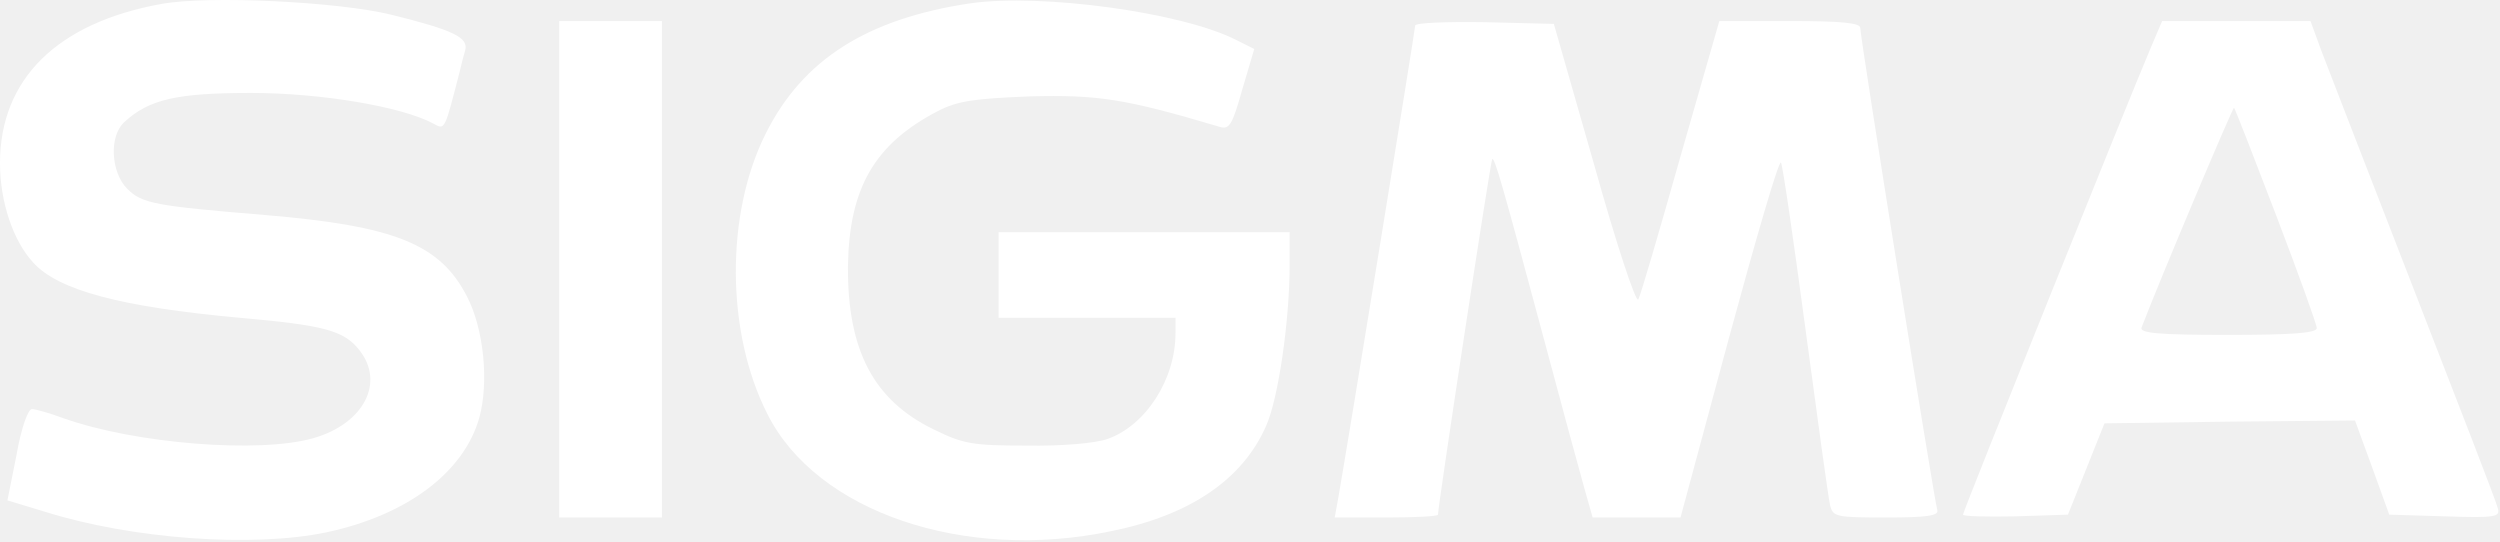
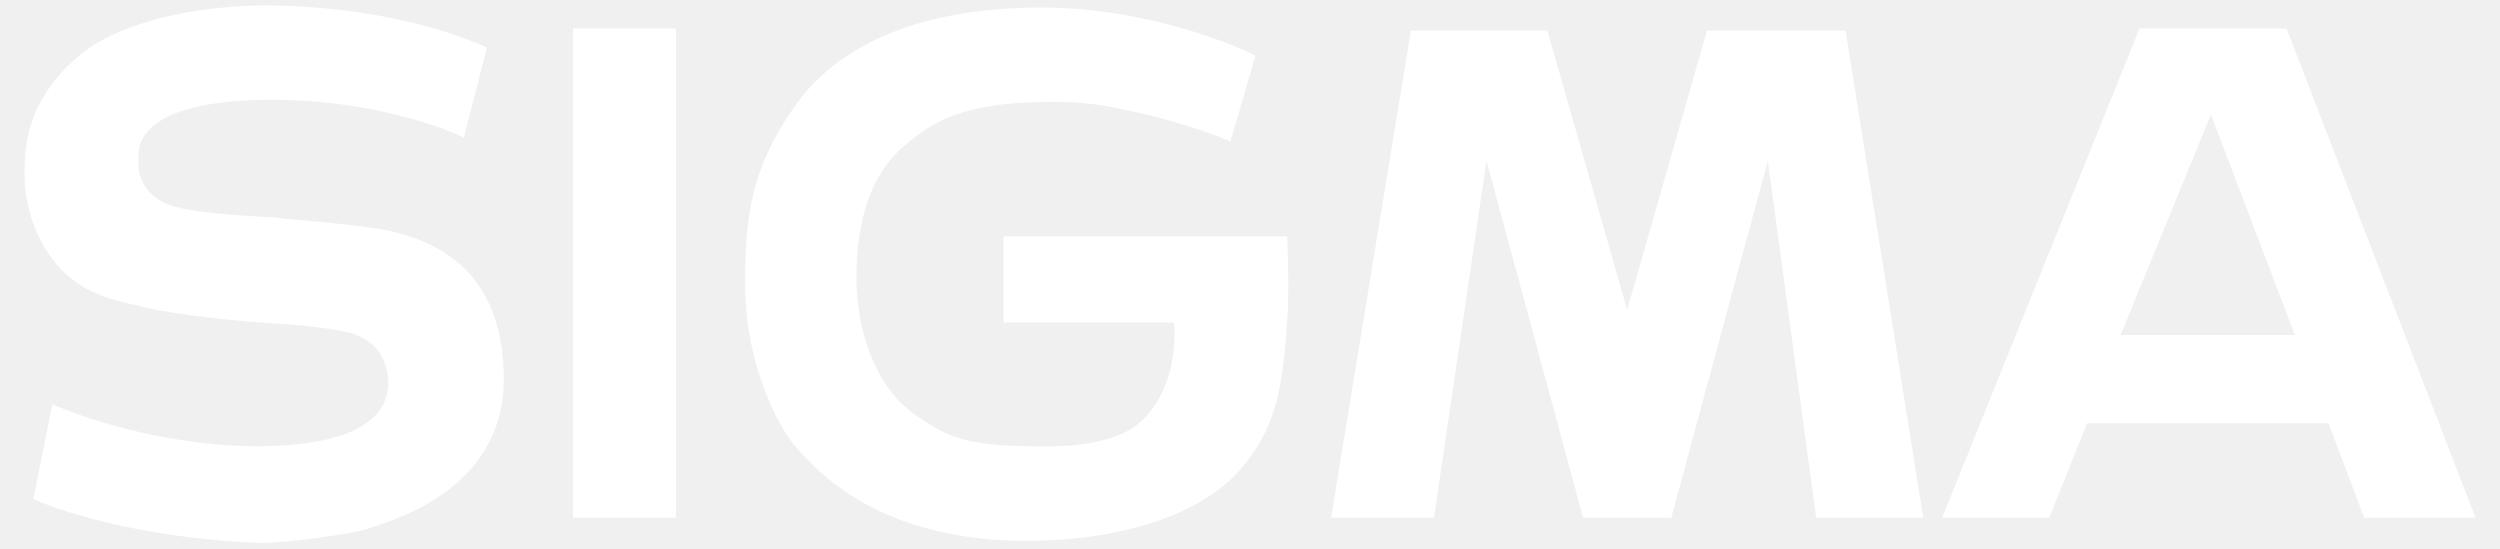
- <svg xmlns="http://www.w3.org/2000/svg" width="642" height="139" preserveAspectRatio="xMidYMid meet" version="1.0">
-   <g class="layer">
-     <g fill="#fff" id="svg_1" transform="matrix(0.146539 0 0 -0.146539 -18.6156 -0.145524)">
-       <path d="m410.03,-7.87c-183,-33 -283,-132 -283,-279c0,-68 23,-136 58,-174c44,-49 154,-78 362,-97c147,-13 183,-22 210,-57c45,-57 7,-129 -81,-154c-94,-27 -311,-10 -438,35c-24,9 -49,16 -55,16c-7,0 -19,-34 -27,-80l-16,-80l66,-20c153,-48 364,-63 493,-36c141,30 241,105 268,201c17,62 8,156 -22,213c-47,91 -126,123 -353,142c-193,16 -216,20 -242,46c-29,29 -32,93 -5,117c43,40 93,51 222,51c122,0 265,-24 320,-54c20,-11 19,-12 46,93c2,9 6,25 9,35c7,23 -20,36 -129,63c-93,23 -321,34 -403,19z" id="svg_2" />
-       <path d="m1827.03,-6.87c-180,-27 -293,-98 -358,-228c-71,-141 -70,-349 3,-492c86,-171 344,-259 602,-205c139,28 231,91 272,185c21,47 41,183 41,282l0,57l-255,0l-255,0l0,-75l0,-75l155,0l155,0l0,-27c0,-81 -52,-161 -118,-185c-22,-8 -80,-13 -143,-12c-95,0 -111,3 -162,28c-106,51 -152,139 -151,286c2,137 46,214 157,272c35,18 63,22 162,26c119,3 166,-4 331,-53c18,-6 23,1 41,65l21,71l-30,15c-94,49 -343,83 -468,65z" id="svg_3" />
-       <path d="m1107.03,-472.87l0,-435l90,0l90,0l0,435l0,435l-90,0l-90,0l0,-435z" id="svg_4" />
-       <path d="m2607.03,-45.87c0,-7 -118,-733 -135,-829l-6,-33l91,0c49,0 90,2 90,5c0,16 92,620 95,623c4,4 17,-41 90,-313c31,-116 63,-234 71,-262l15,-53l77,0l77,0l85,315c47,173 87,311 91,307c3,-4 22,-135 43,-292c21,-157 40,-295 43,-308c5,-21 10,-22 99,-22c70,0 92,3 89,13c-5,14 -135,827 -135,845c0,9 -35,12 -124,12l-123,0l-68,-237c-37,-131 -70,-244 -74,-251c-4,-7 -39,99 -77,235l-71,248l-121,3c-67,1 -122,-1 -122,-6z" id="svg_5" />
-       <path d="m3896.03,-84.87c-38,-89 -329,-812 -329,-818c0,-3 41,-4 92,-3l92,3l32,80l32,80l220,3l219,2l30,-82l30,-83l98,-3c90,-3 97,-1 92,15c-2,10 -69,182 -147,383c-78,201 -151,389 -162,418l-19,52l-130,0l-130,0l-20,-47zm220,-294c39,-102 71,-191 71,-197c0,-9 -45,-12 -156,-12c-121,0 -155,3 -151,13c30,79 160,387 162,385c2,-2 35,-87 74,-189z" id="svg_6" />
+ <svg xmlns="http://www.w3.org/2000/svg" xml:space="preserve" width="243.828" height="53.479" shape-rendering="geometricPrecision" text-rendering="geometricPrecision" image-rendering="optimizeQuality" fill-rule="evenodd" clip-rule="evenodd" viewBox="-1.914 -0.206 243.828 53.479">
+   <g id="Ebene_x0020_1">
+     <g id="_185793120">
+       <polygon id="_182545816" fill="#fff" fill-rule="nonzero" points="53.98,2.57 64.014,2.57 64.014,50.288 53.98,50.288 " />
+       <path id="_181580040" fill="#fff" d="M221.092 2.57l-14.336 0 -19.25 47.718 10.443 0 3.688 -9.216 23.55 0 3.481 9.216 10.856 0 -18.431 -47.718zm-7.375 29.9l-8.804 0 8.804 -21.501 8.194 21.501 -8.194 0z" />
+       <polygon id="_184322288" fill="#fff" points="164.568,2.777 156.786,30.015 149.004,2.777 135.691,2.777 127.908,50.288 137.945,50.288 143.065,15.473 152.485,50.288 161.087,50.288 170.505,15.473 175.218,50.288 185.662,50.288 178.085,2.777 " />
+       <path id="_182658000" fill="#fff" d="M35.751 22.23c-4.048,-0.706 -10.246,-1.072 -10.852,-1.226 -0.662,-0.04 -7.234,-0.326 -9.627,-1.024 -4.036,-1.096 -3.686,-4.233 -3.685,-4.712 -0.002,-0.988 -0.321,-5.363 11.674,-5.732 12.011,-0.273 20.058,3.624 20.069,3.685l2.251 -8.805c-0.076,0.051 -7.864,-4.003 -21.708,-4.098 -9.087,0.094 -14.796,2.548 -16.998,4.098 -1.941,1.352 -6.043,4.795 -6.346,10.852 -0.516,6.638 2.978,10.549 4.504,11.675 1.701,1.416 3.833,2.108 6.555,2.662 1.865,0.62 8.164,1.345 9.42,1.431 3.217,0.361 7.27,0.31 11.264,1.231 3.419,0.998 3.632,3.777 3.686,4.915 -0.054,2.108 -1.227,6.056 -12.697,6.144 -11.357,-0.088 -19.996,-4.088 -20.07,-4.098l-1.844 9.218c-0.002,0.072 7.998,3.698 21.914,4.3 2.616,0.034 9.268,-0.869 10.852,-1.434 1.685,-0.662 13.099,-3.435 13.109,-14.542 -0.01,-11.292 -7.477,-13.639 -11.47,-14.541z" />
+       <path id="_185490352" fill="#fff" d="M95.96 22.847l0 8.397 16.588 0c0.072,-0.075 0.847,6.7 -3.889,10.239 -2.786,1.773 -7.033,1.882 -8.808,1.843 -7.262,0.038 -9.176,-0.841 -11.876,-2.662 -4.973,-2.986 -6.38,-9.599 -6.349,-13.721 -0.032,-8.304 3.016,-11.669 5.12,-13.314 2.251,-1.839 5.102,-3.788 13.105,-3.889 2.705,-0.046 5.076,0.082 8.194,0.817 5.015,0.986 10.129,2.974 10.033,3.072l2.458 -8.396c-0.075,-0.084 -9.22,-4.674 -20.887,-4.708 -13.027,0.034 -20.065,4.3 -23.758,9.215 -3.694,5.214 -5.214,9.423 -5.12,17.61 -0.094,7.821 3.213,13.954 4.711,15.769 1.363,1.522 7.463,9.651 23.347,9.423 7.521,-0.094 15.321,-1.994 19.662,-6.349 3.566,-3.759 4.666,-7.396 5.12,-14.95 0.261,-2.678 0.026,-8.457 0,-8.397l-27.649 0z" />
    </g>
  </g>
</svg>
